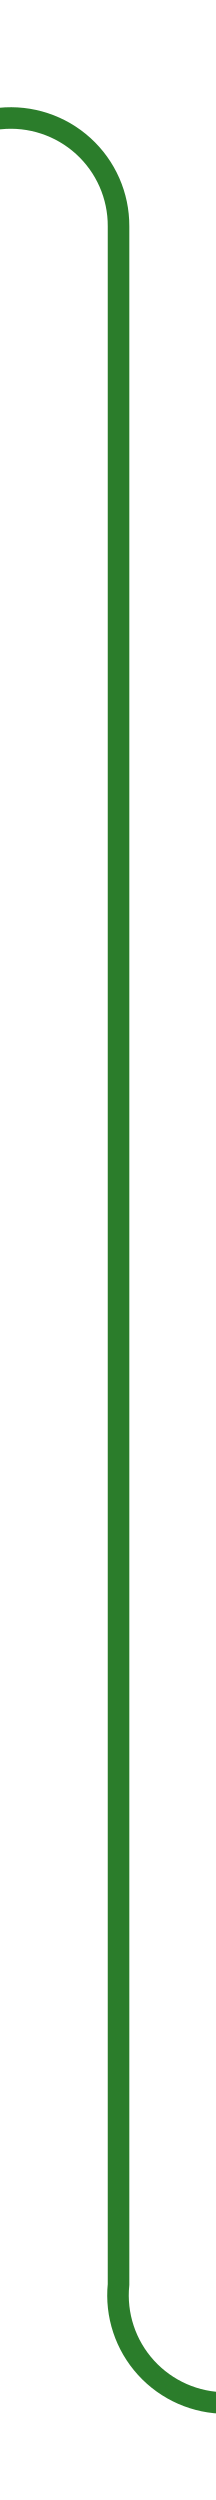
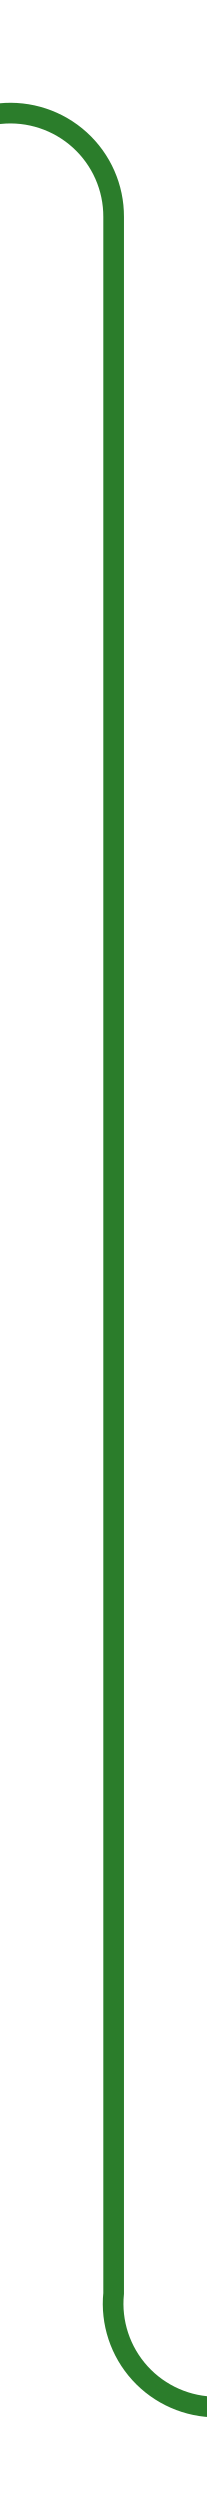
- <svg xmlns="http://www.w3.org/2000/svg" version="1.1" width="10px" height="116px" preserveAspectRatio="xMidYMin meet" viewBox="1212 135  8 116">
-   <path d="M 1152 140.5  L 1211 140.5  A 5 5 0 0 1 1216.5 145.5 L 1216.5 241  A 5 5 0 0 0 1221.5 246.5 L 1249 246.5  " stroke-width="1" stroke="#2b7d2b" fill="none" />
+ <svg xmlns="http://www.w3.org/2000/svg" version="1.1" width="10px" height="121px" preserveAspectRatio="xMidYMin meet" viewBox="1713.333 446  8 121">
+   <path d="M 1665 451.5  L 1712.333 451.5  A 5 5 0 0 1 1717.833 456.5 L 1717.833 557  A 5 5 0 0 0 1722.833 562.5 L 1762 562.5  " stroke-width="1" stroke="#2b7d2b" fill="none" />
</svg>
